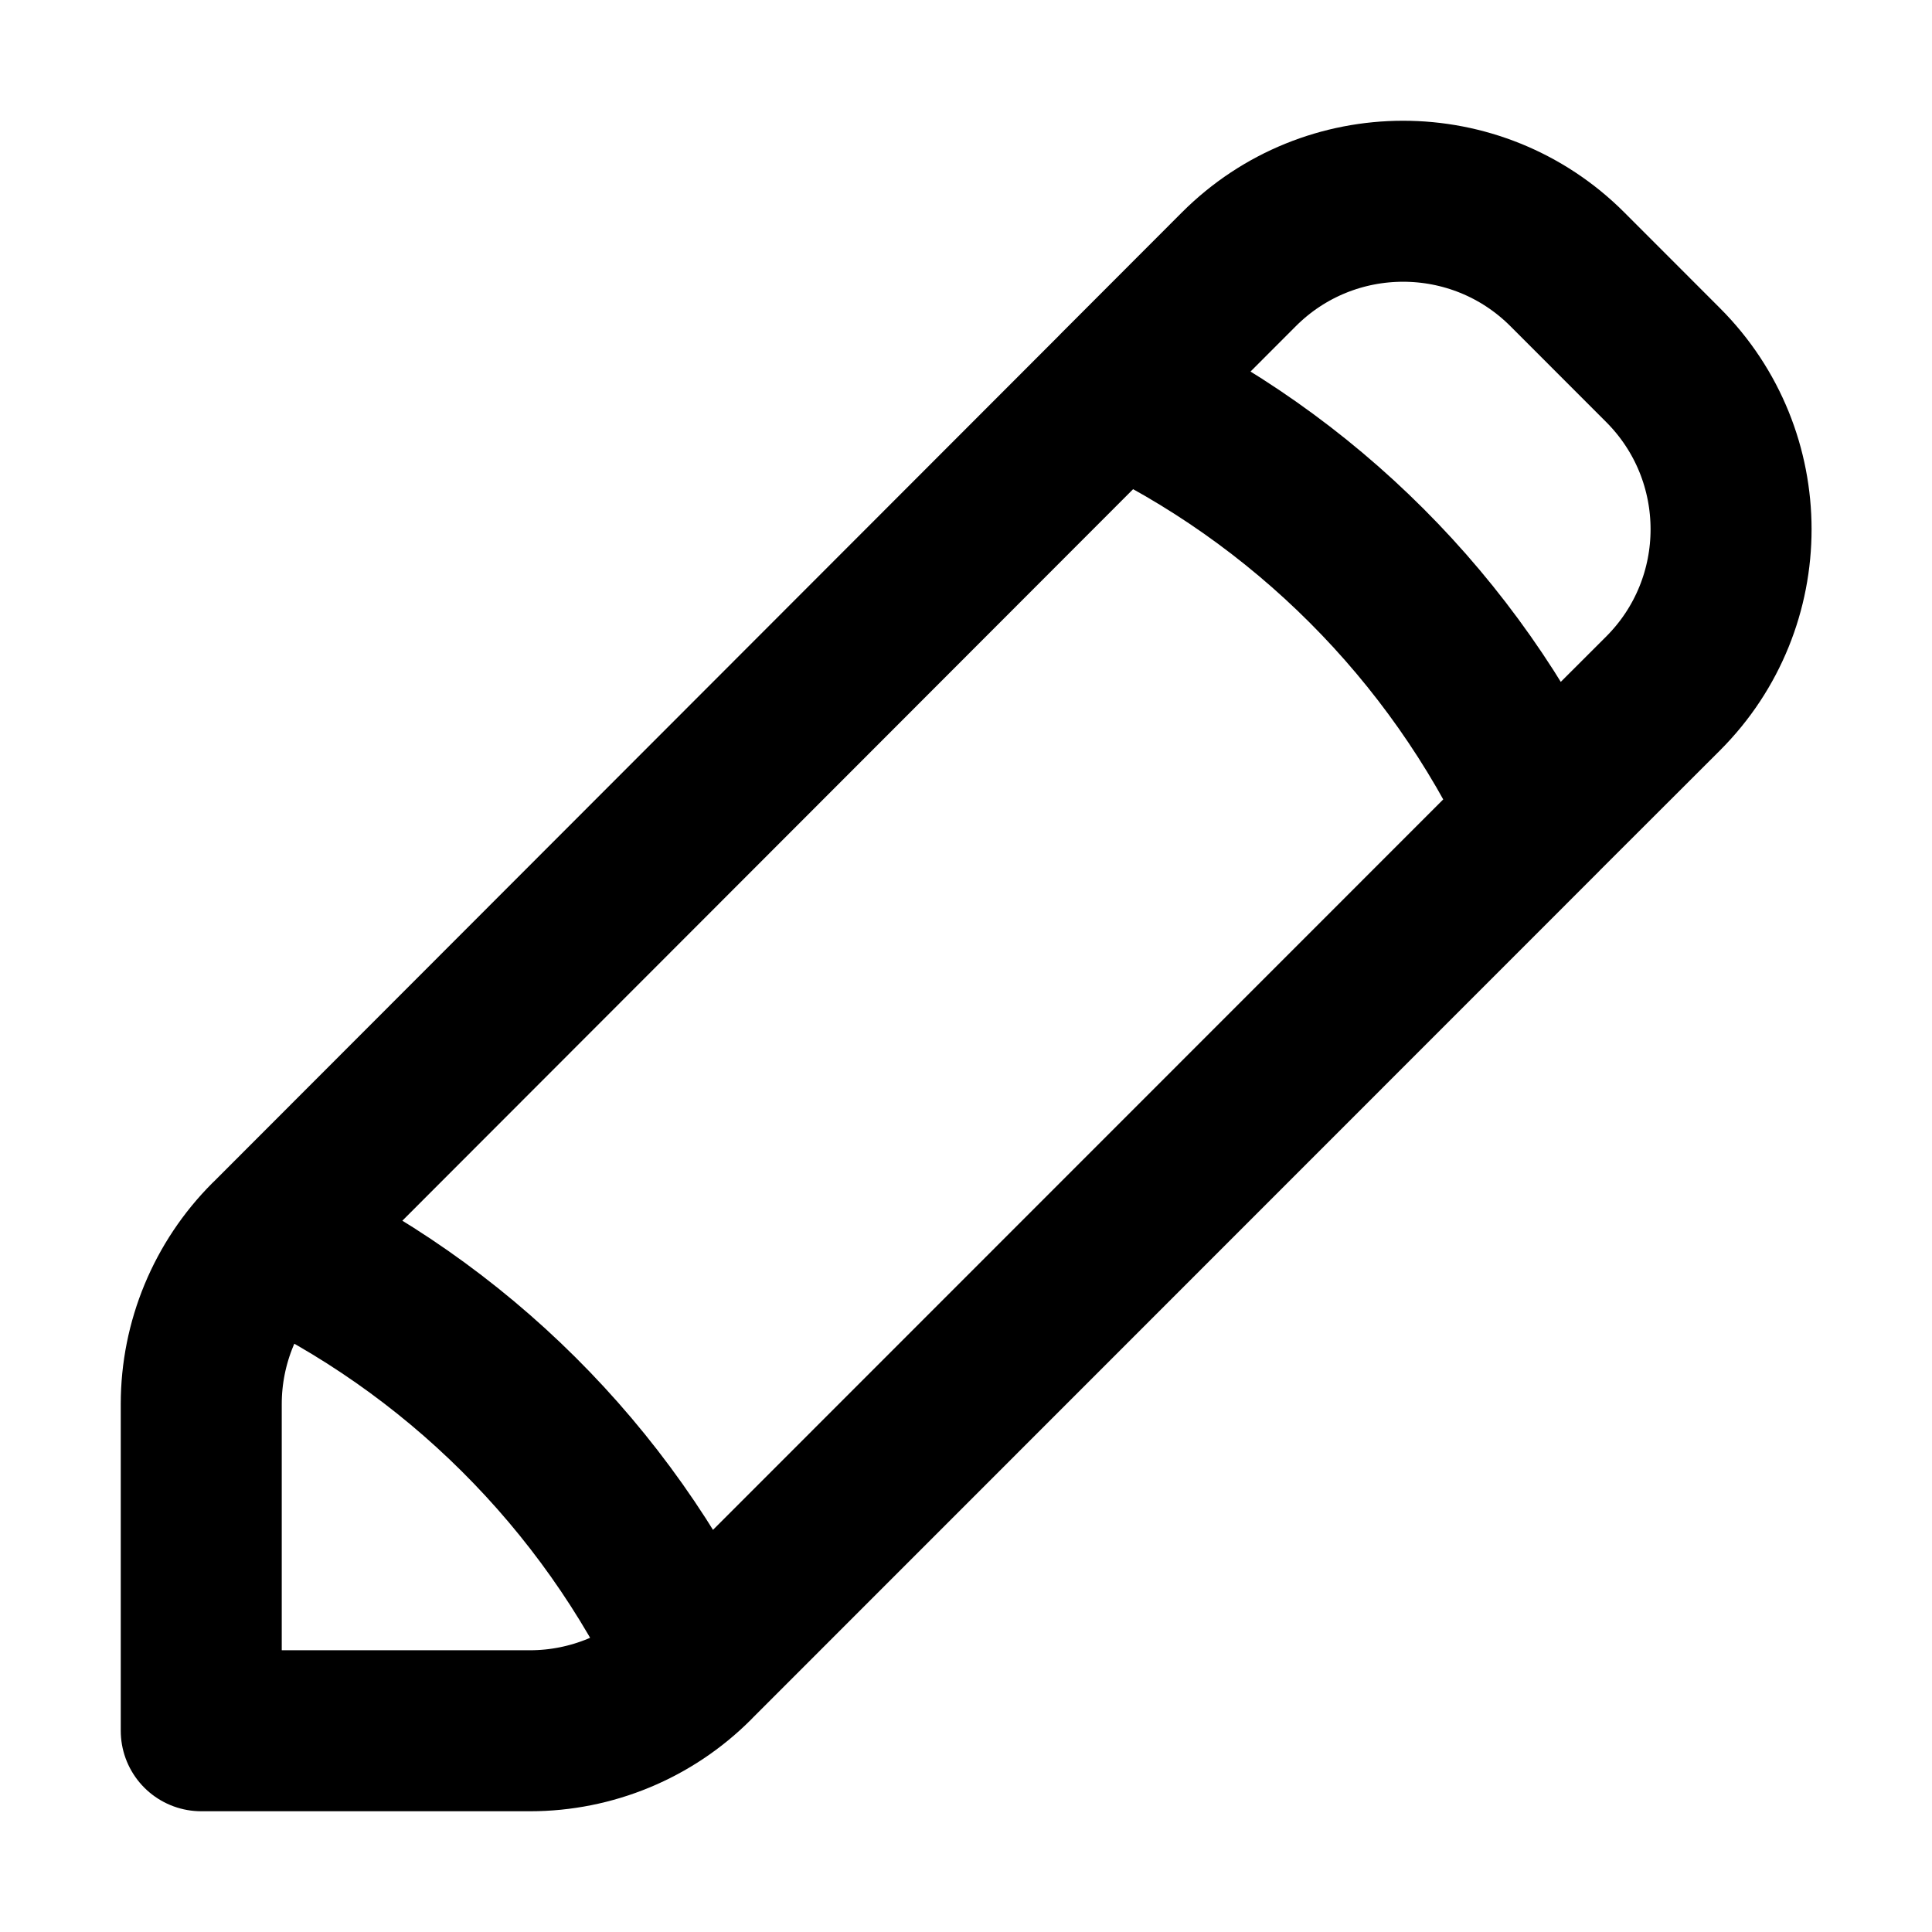
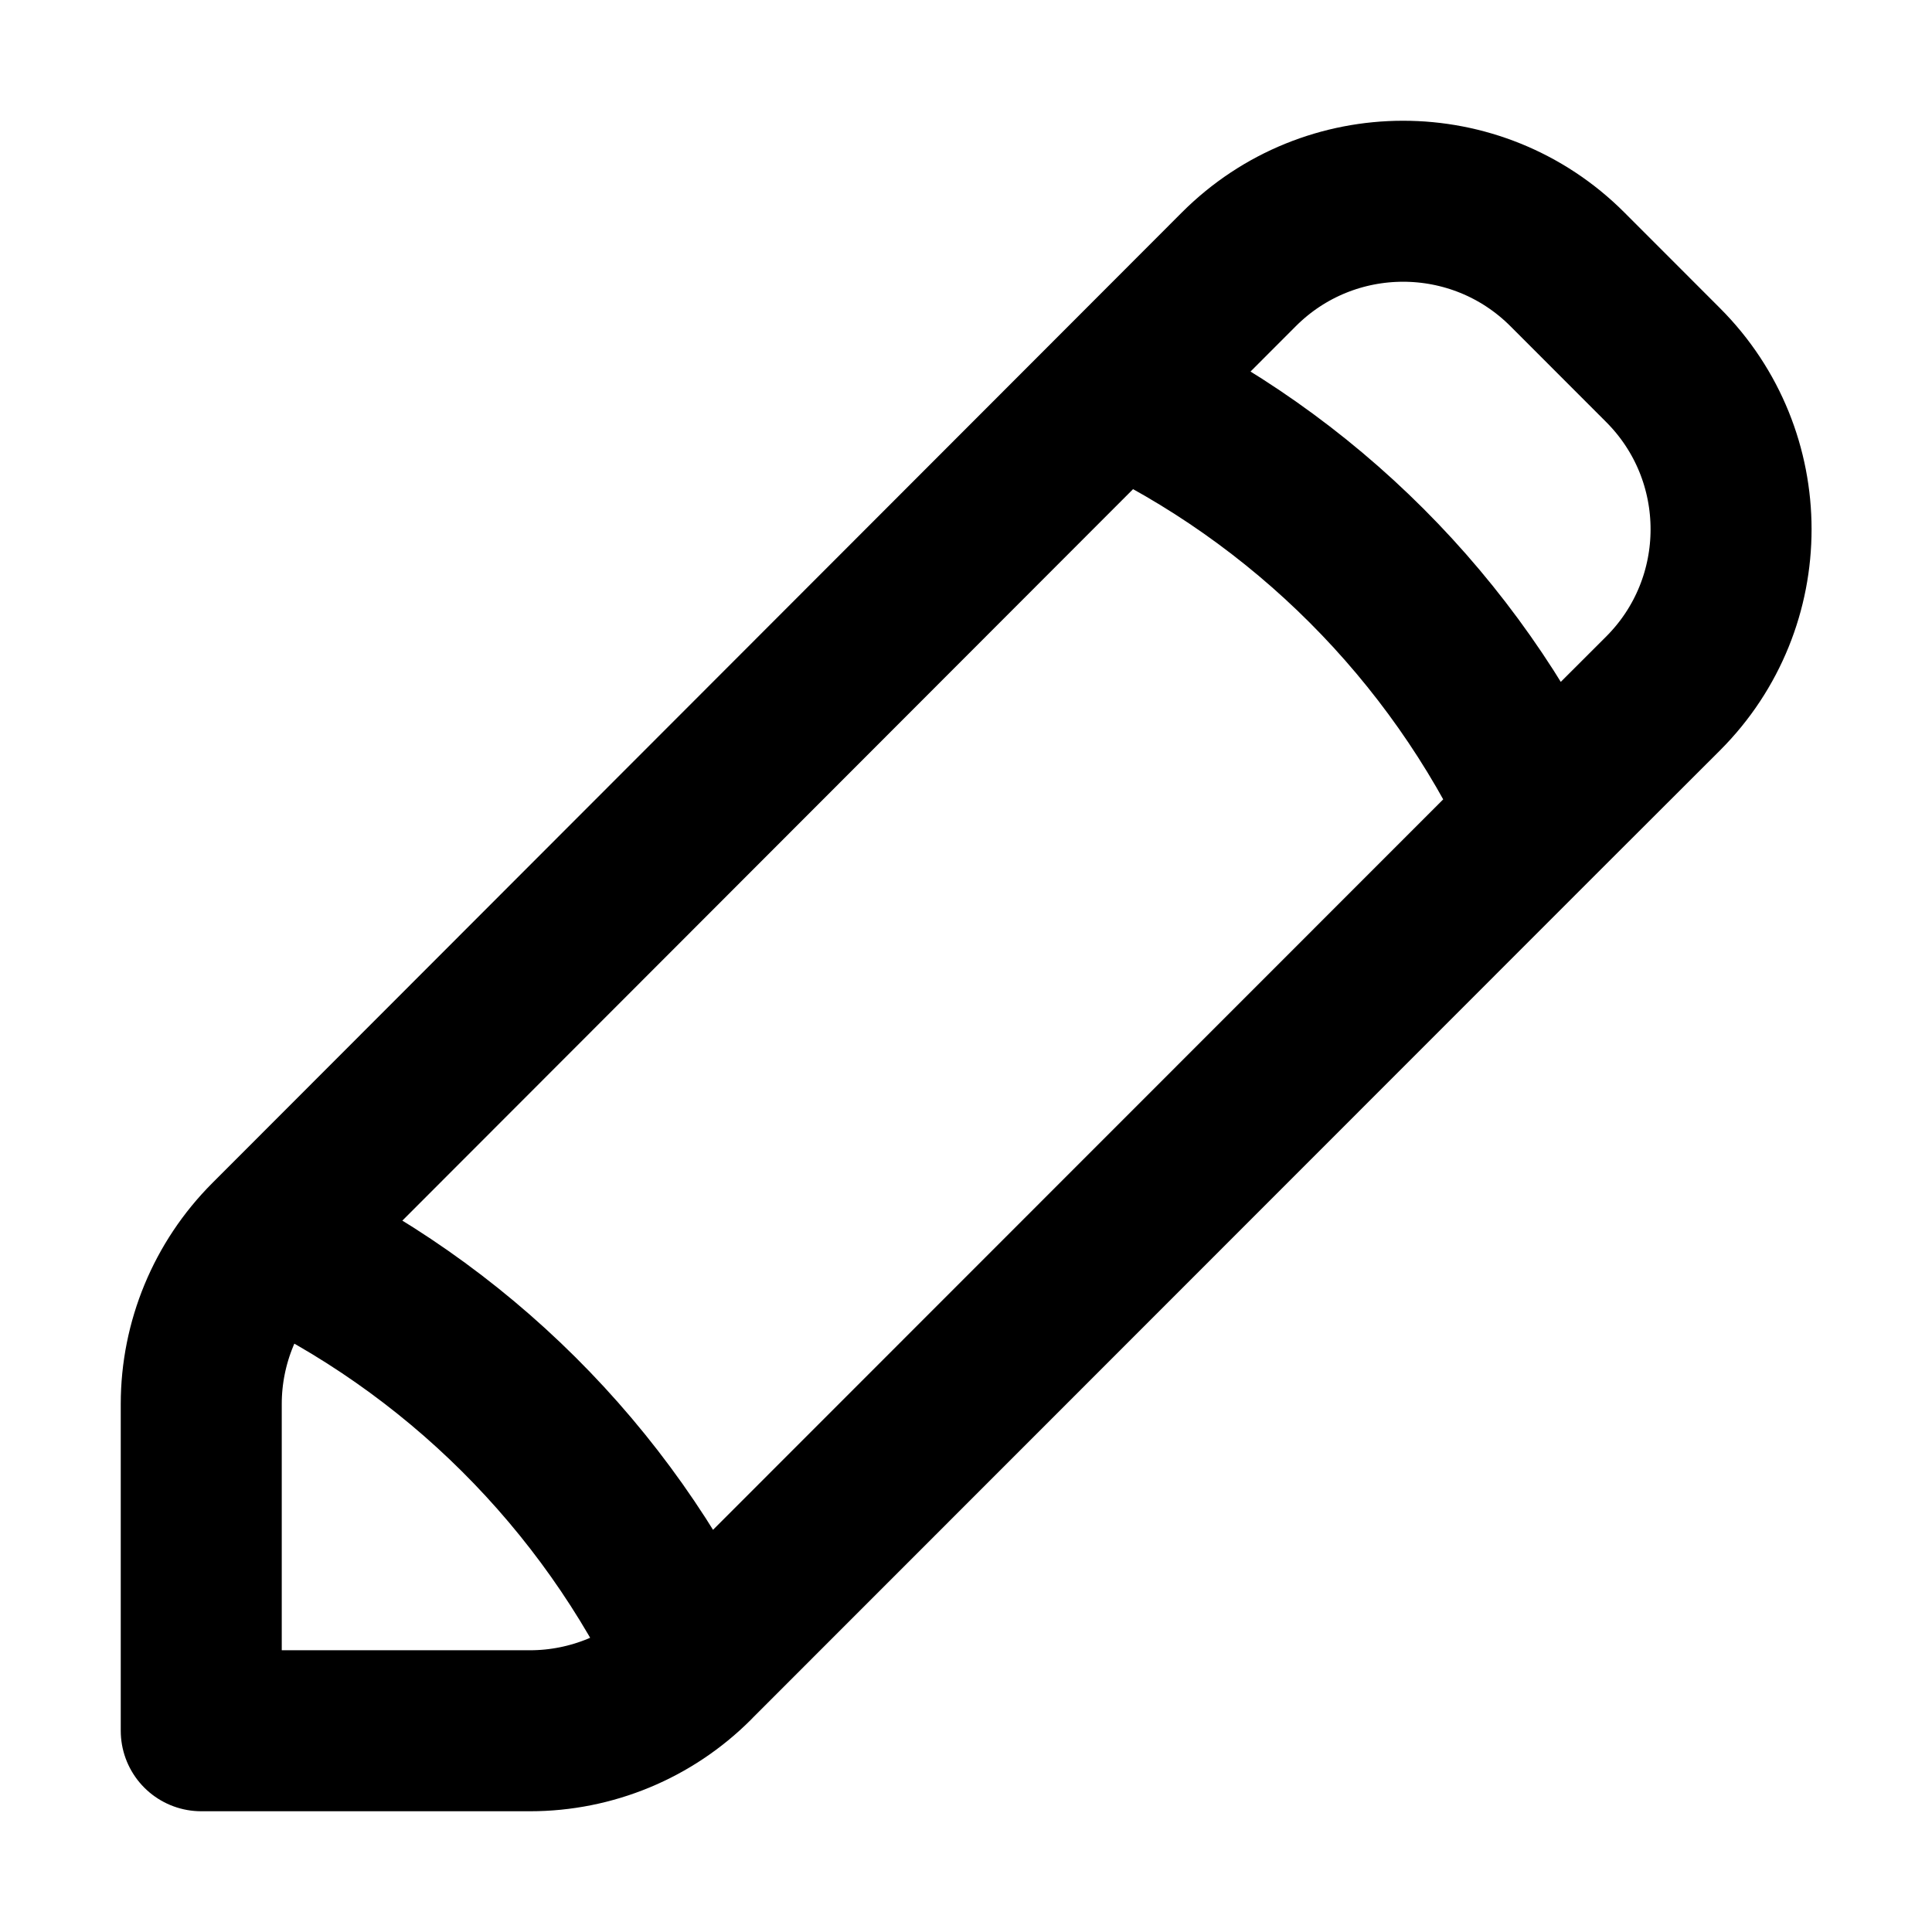
<svg xmlns="http://www.w3.org/2000/svg" width="24" height="24" viewBox="0 0 24 24" fill="none" stroke="currentColor" stroke-width="2" stroke-linecap="round" stroke-linejoin="round">
-   <path d="M8.622 20.655a2.88 2.88 0 0 1-2.038.845H2.5v-4.058c0-.764.304-1.497.844-2.038m5.278 5.25L19.15 10.123M8.622 20.655a10.97 10.97 0 0 0-5.278-5.25m0 0 10.539-10.55m5.267 5.267 1.509-1.507a2.885 2.885 0 0 0 0-4.08l-1.189-1.19a2.885 2.885 0 0 0-4.082.002l-1.505 1.507m5.267 5.268a10.98 10.98 0 0 0-5.267-5.268" />
+   <path d="M8.622 20.655a2.88 2.88 0 0 1-2.038.845H2.5v-4.058c0-.764.304-1.497.844-2.038m5.278 5.25L19.15 10.122M8.622 20.654a10.97 10.97 0 0 0-5.278-5.25m0 0 10.539-10.55m5.267 5.268 1.509-1.507a2.885 2.885 0 0 0 0-4.08l-1.189-1.19a2.885 2.885 0 0 0-4.082.002l-1.505 1.507m5.267 5.268a10.98 10.98 0 0 0-5.267-5.268" />
</svg>
